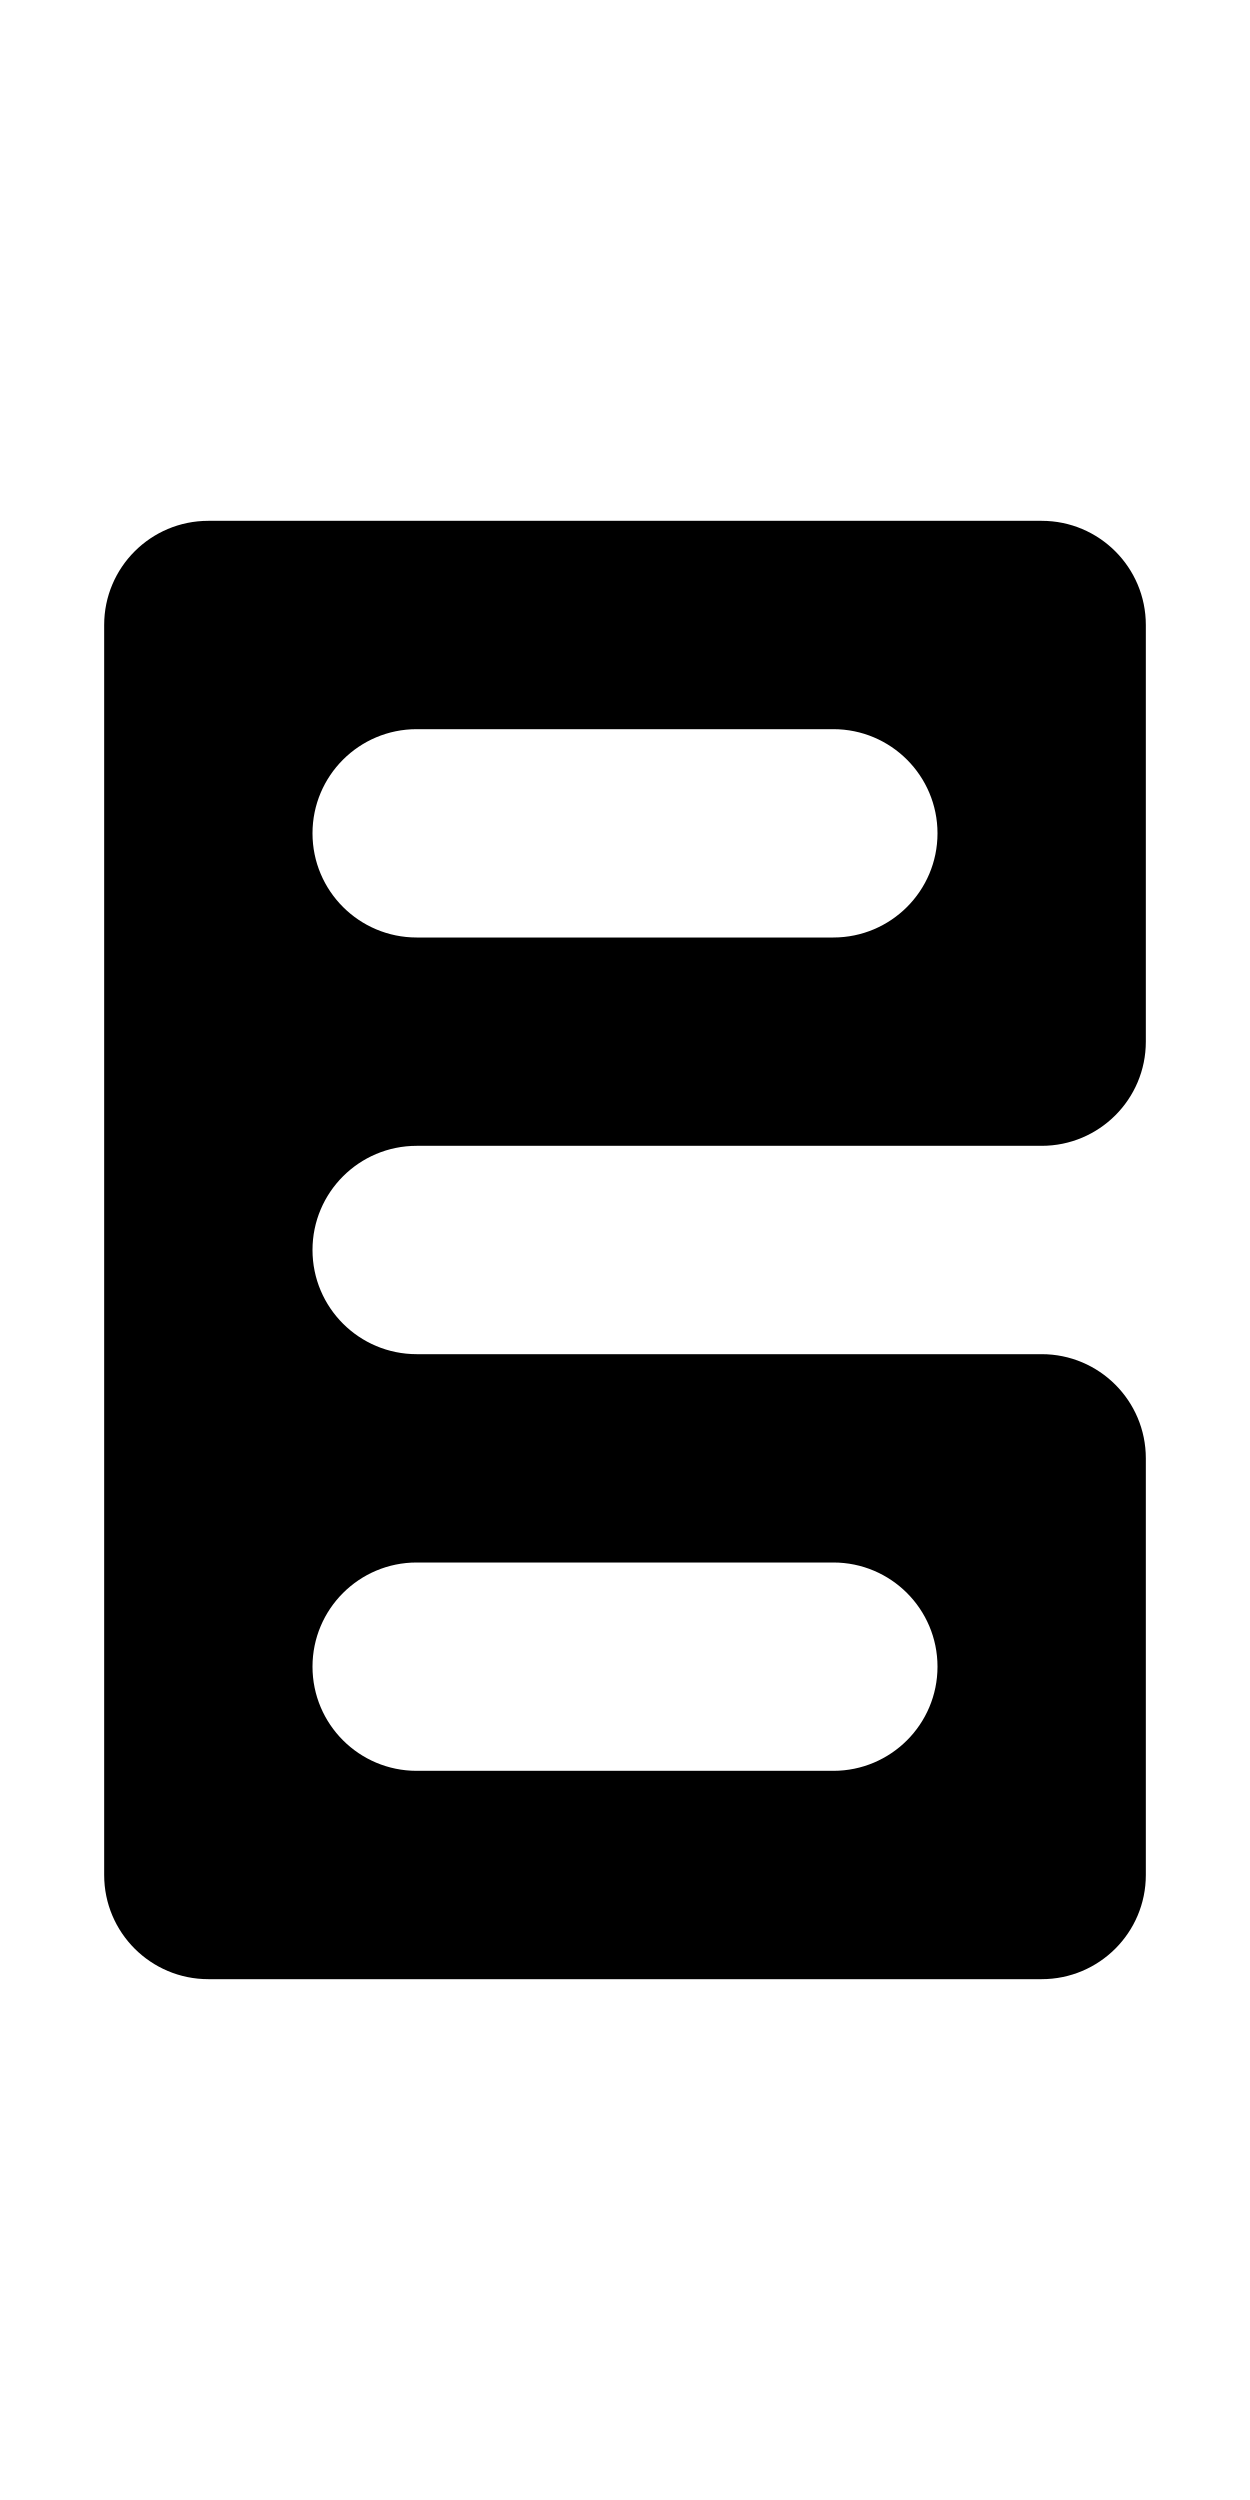
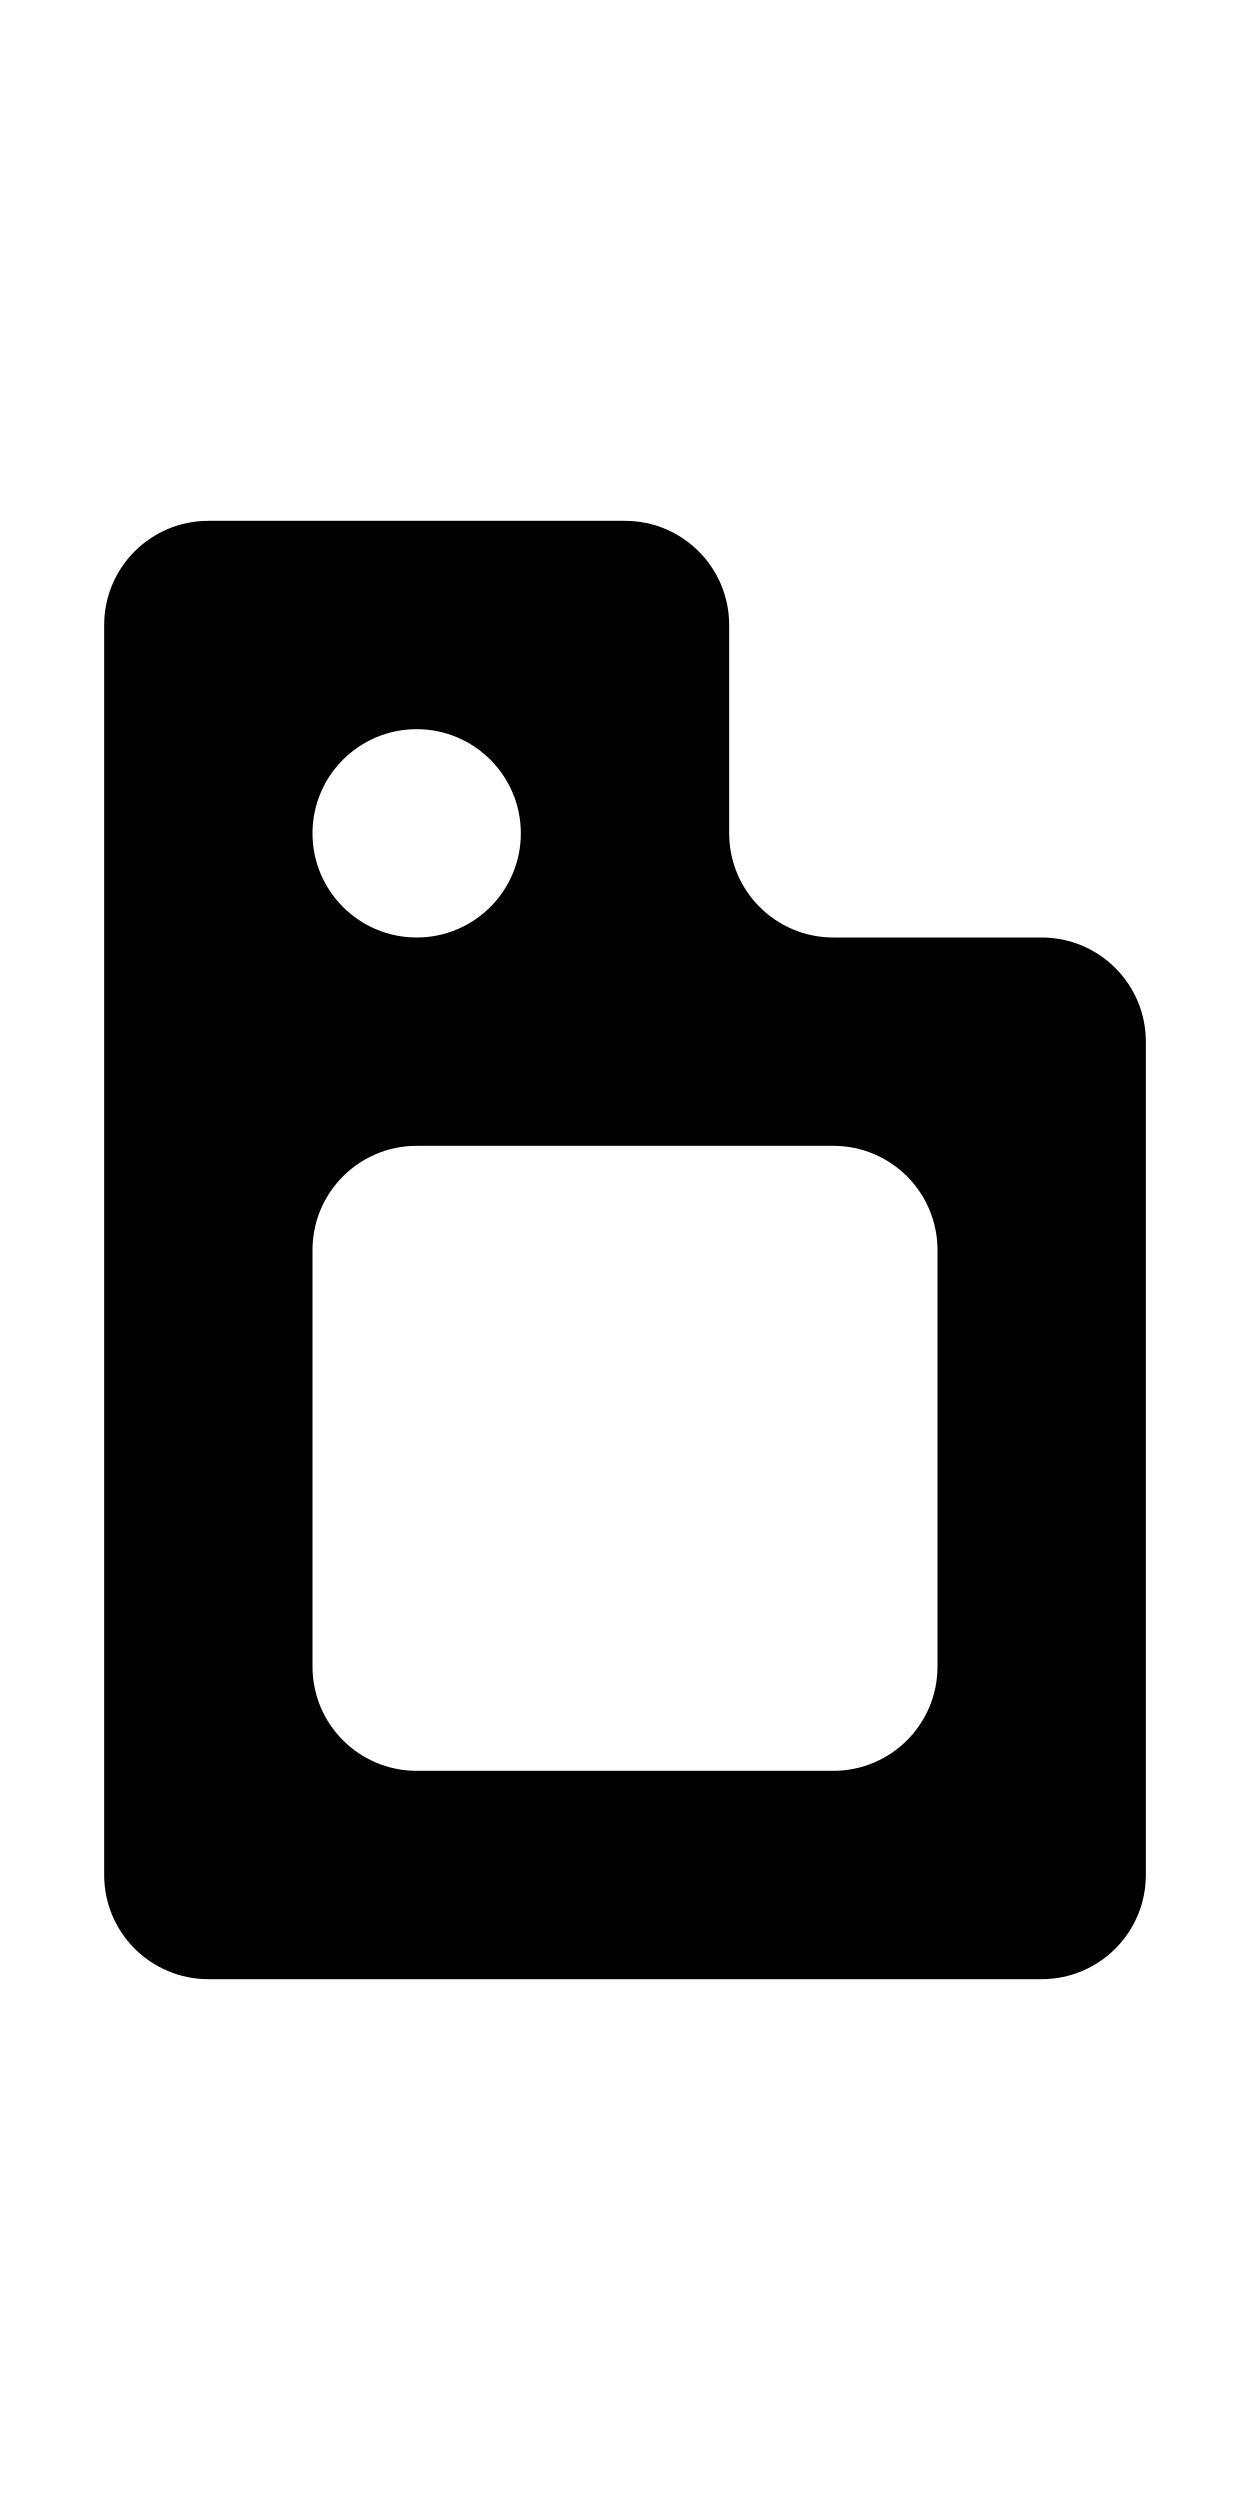
<svg xmlns="http://www.w3.org/2000/svg" width="768" height="1536" viewBox="0 0 768 1536" version="1.1" id="svg1">
  <defs id="defs1">
    </defs>
  <g id="layer1">
-     <path style="baseline-shift:baseline;display:inline;overflow:visible;opacity:1;vector-effect:none;stroke-linecap:square;enable-background:accumulate;stop-color:#000000;stop-opacity:1" d="m 64,384 v 768 a 64,64 45 0 0 64,64 h 512 a 64,64 135 0 0 64,-64 l 0,-256 A 64,64 45 0 0 640,832 H 256 a 64,64 45 0 1 -64,-64 64,64 135 0 1 64,-64 h 384 a 64,64 135 0 0 64,-64 l 0,-256 A 64,64 45 0 0 640,320 H 128 a 64,64 135 0 0 -64,64 z m 192,64 256,0 a 64,64 45 0 1 64,64 64,64 135 0 1 -64,64 H 256 a 64,64 45 0 1 -64,-64 64,64 135 0 1 64,-64 z m 0,512 h 256 a 64,64 45 0 1 64,64 64,64 135 0 1 -64,64 H 256 a 64,64 45 0 1 -64,-64 64,64 135 0 1 64,-64 z" id="path69" />
+     <path style="baseline-shift:baseline;display:inline;overflow:visible;opacity:1;vector-effect:none;stroke-linecap:square;enable-background:accumulate;stop-color:#000000;stop-opacity:1" d="m 64,384 v 768 a 64,64 45 0 0 64,64 h 512 a 64,64 135 0 0 64,-64 V 640 A 64,64 45 0 0 640,576 H 512 A 64,64 45 0 1 448,512 V 384 A 64,64 45 0 0 384,320 H 128 a 64,64 135 0 0 -64,64 z m 192,64 a 64,64 45 0 1 64,64 64,64 135 0 1 -64,64 64,64 45 0 1 -64,-64 64,64 135 0 1 64,-64 z m 0,256 256,0 a 64,64 45 0 1 64,64 v 256 a 64,64 135 0 1 -64,64 H 256 a 64,64 45 0 1 -64,-64 V 768 a 64,64 135 0 1 64,-64 z" id="path1" />
  </g>
</svg>
